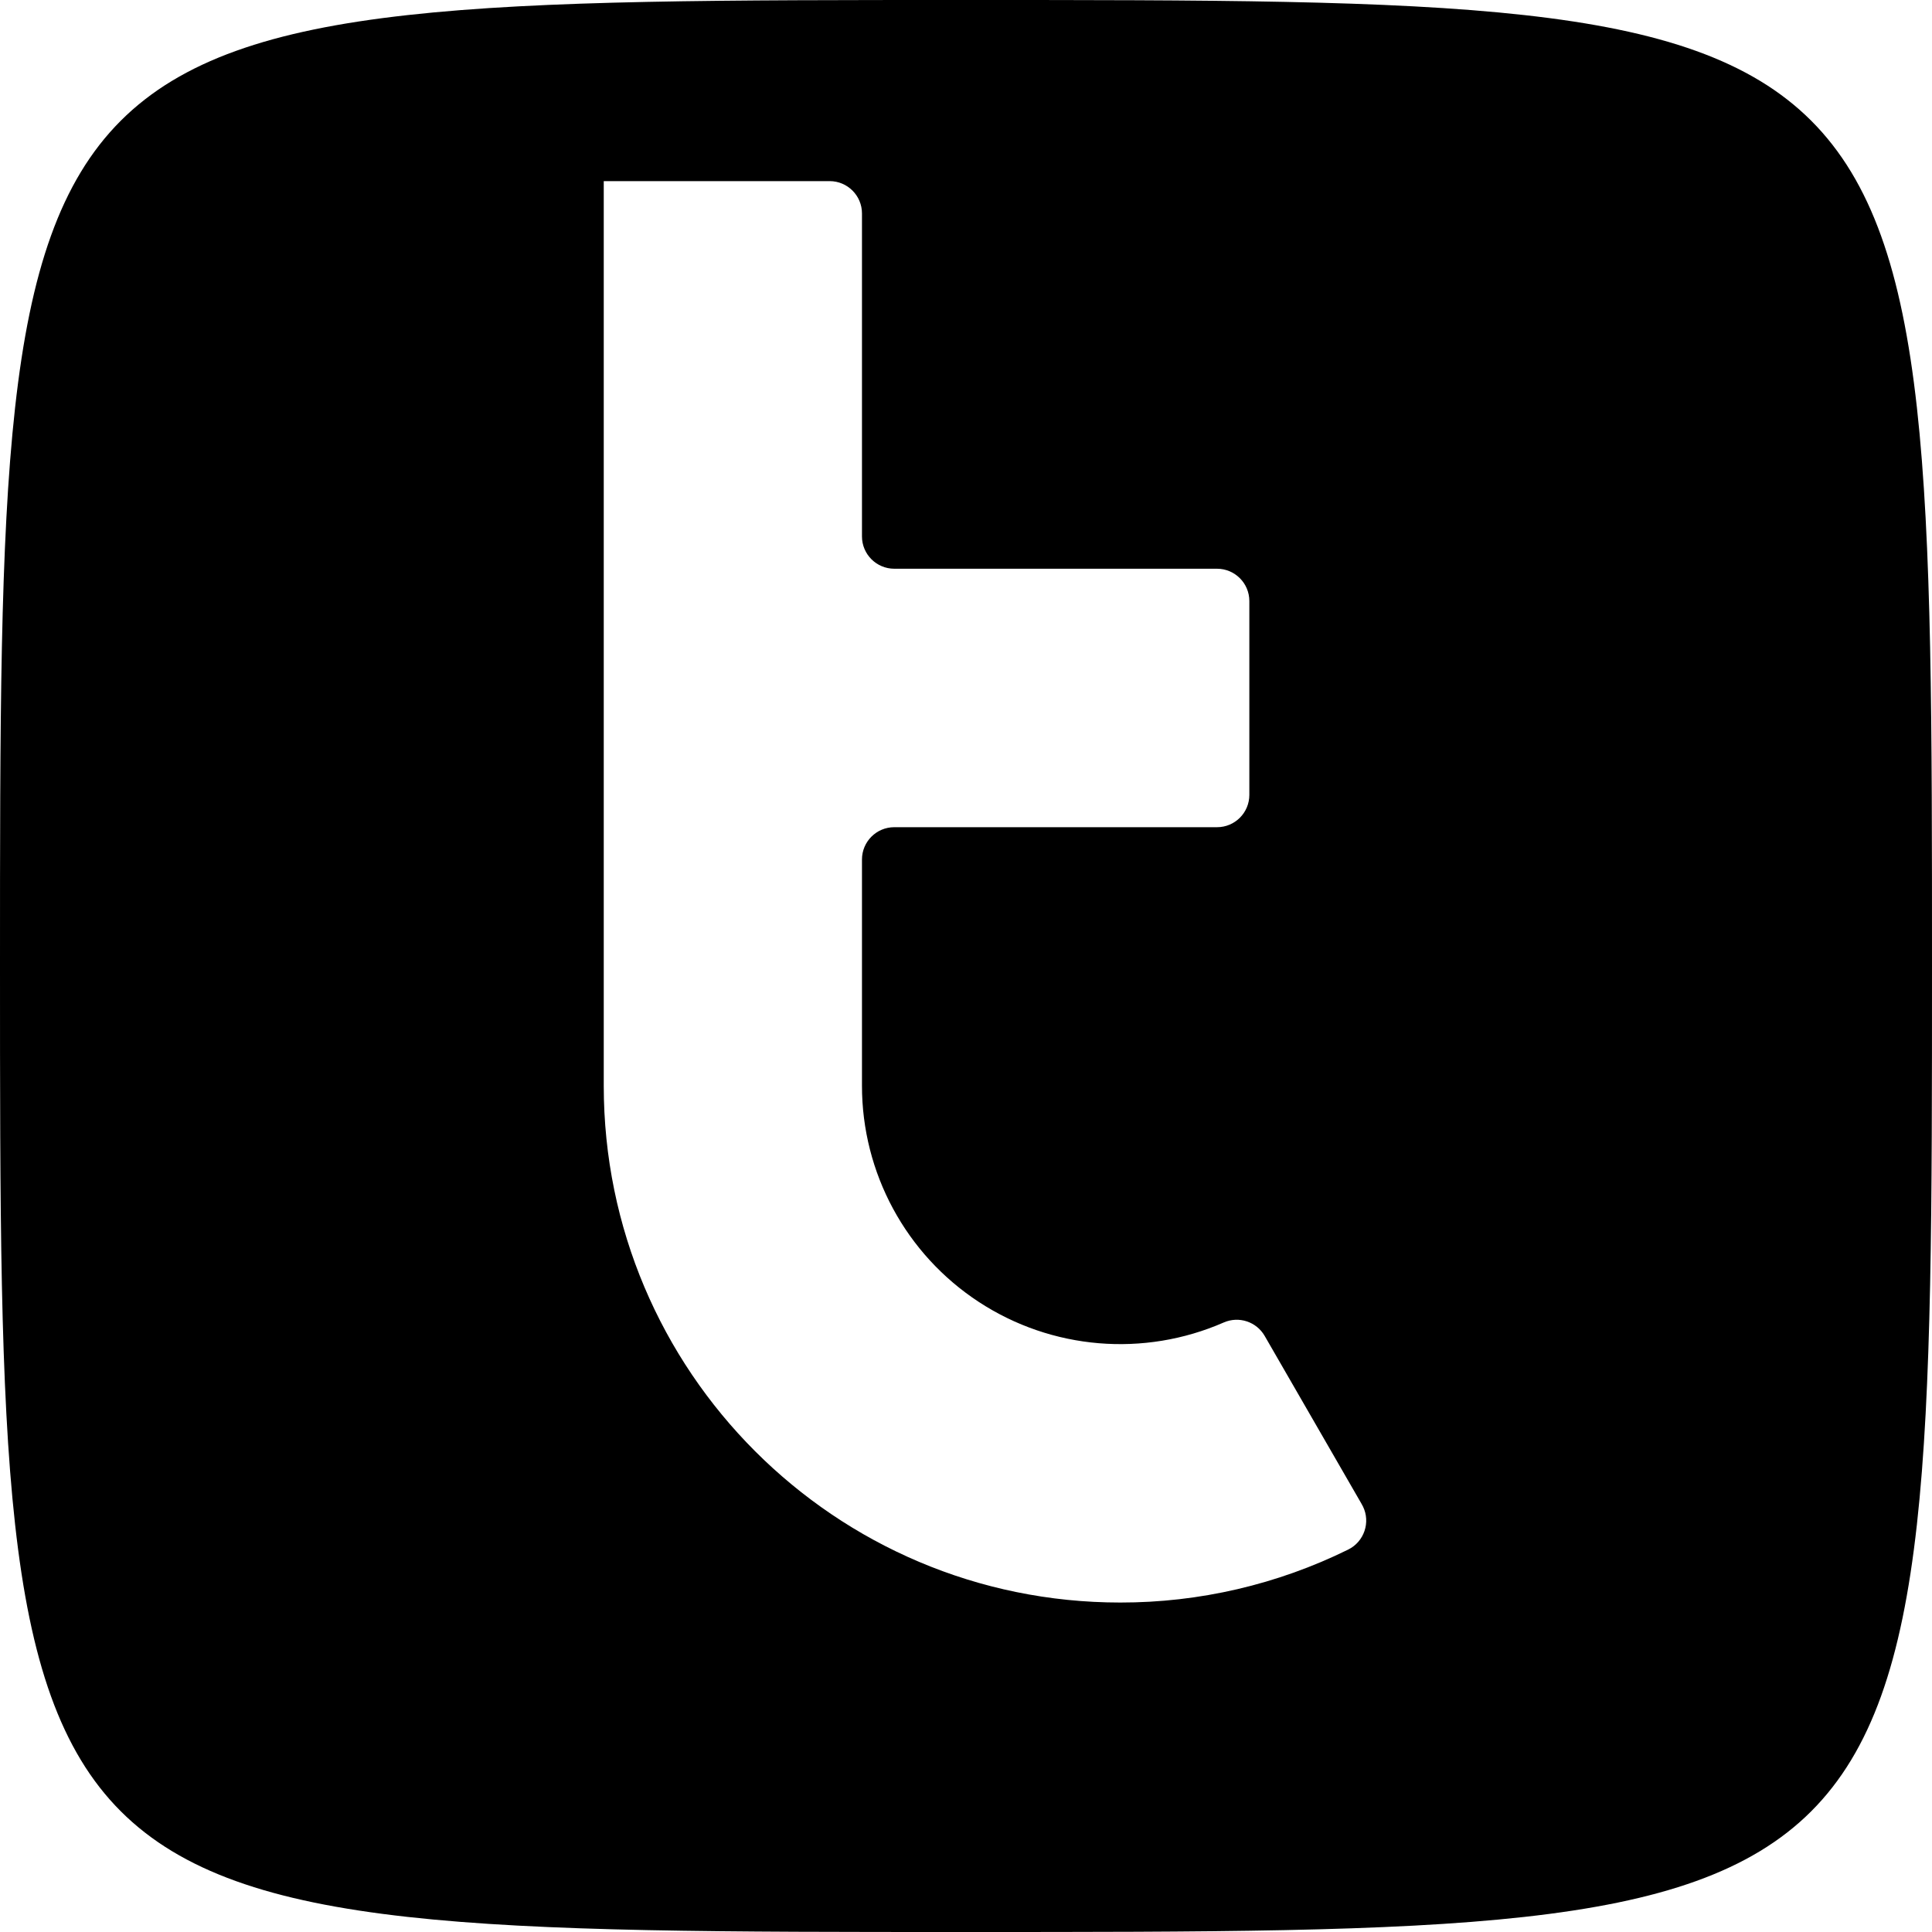
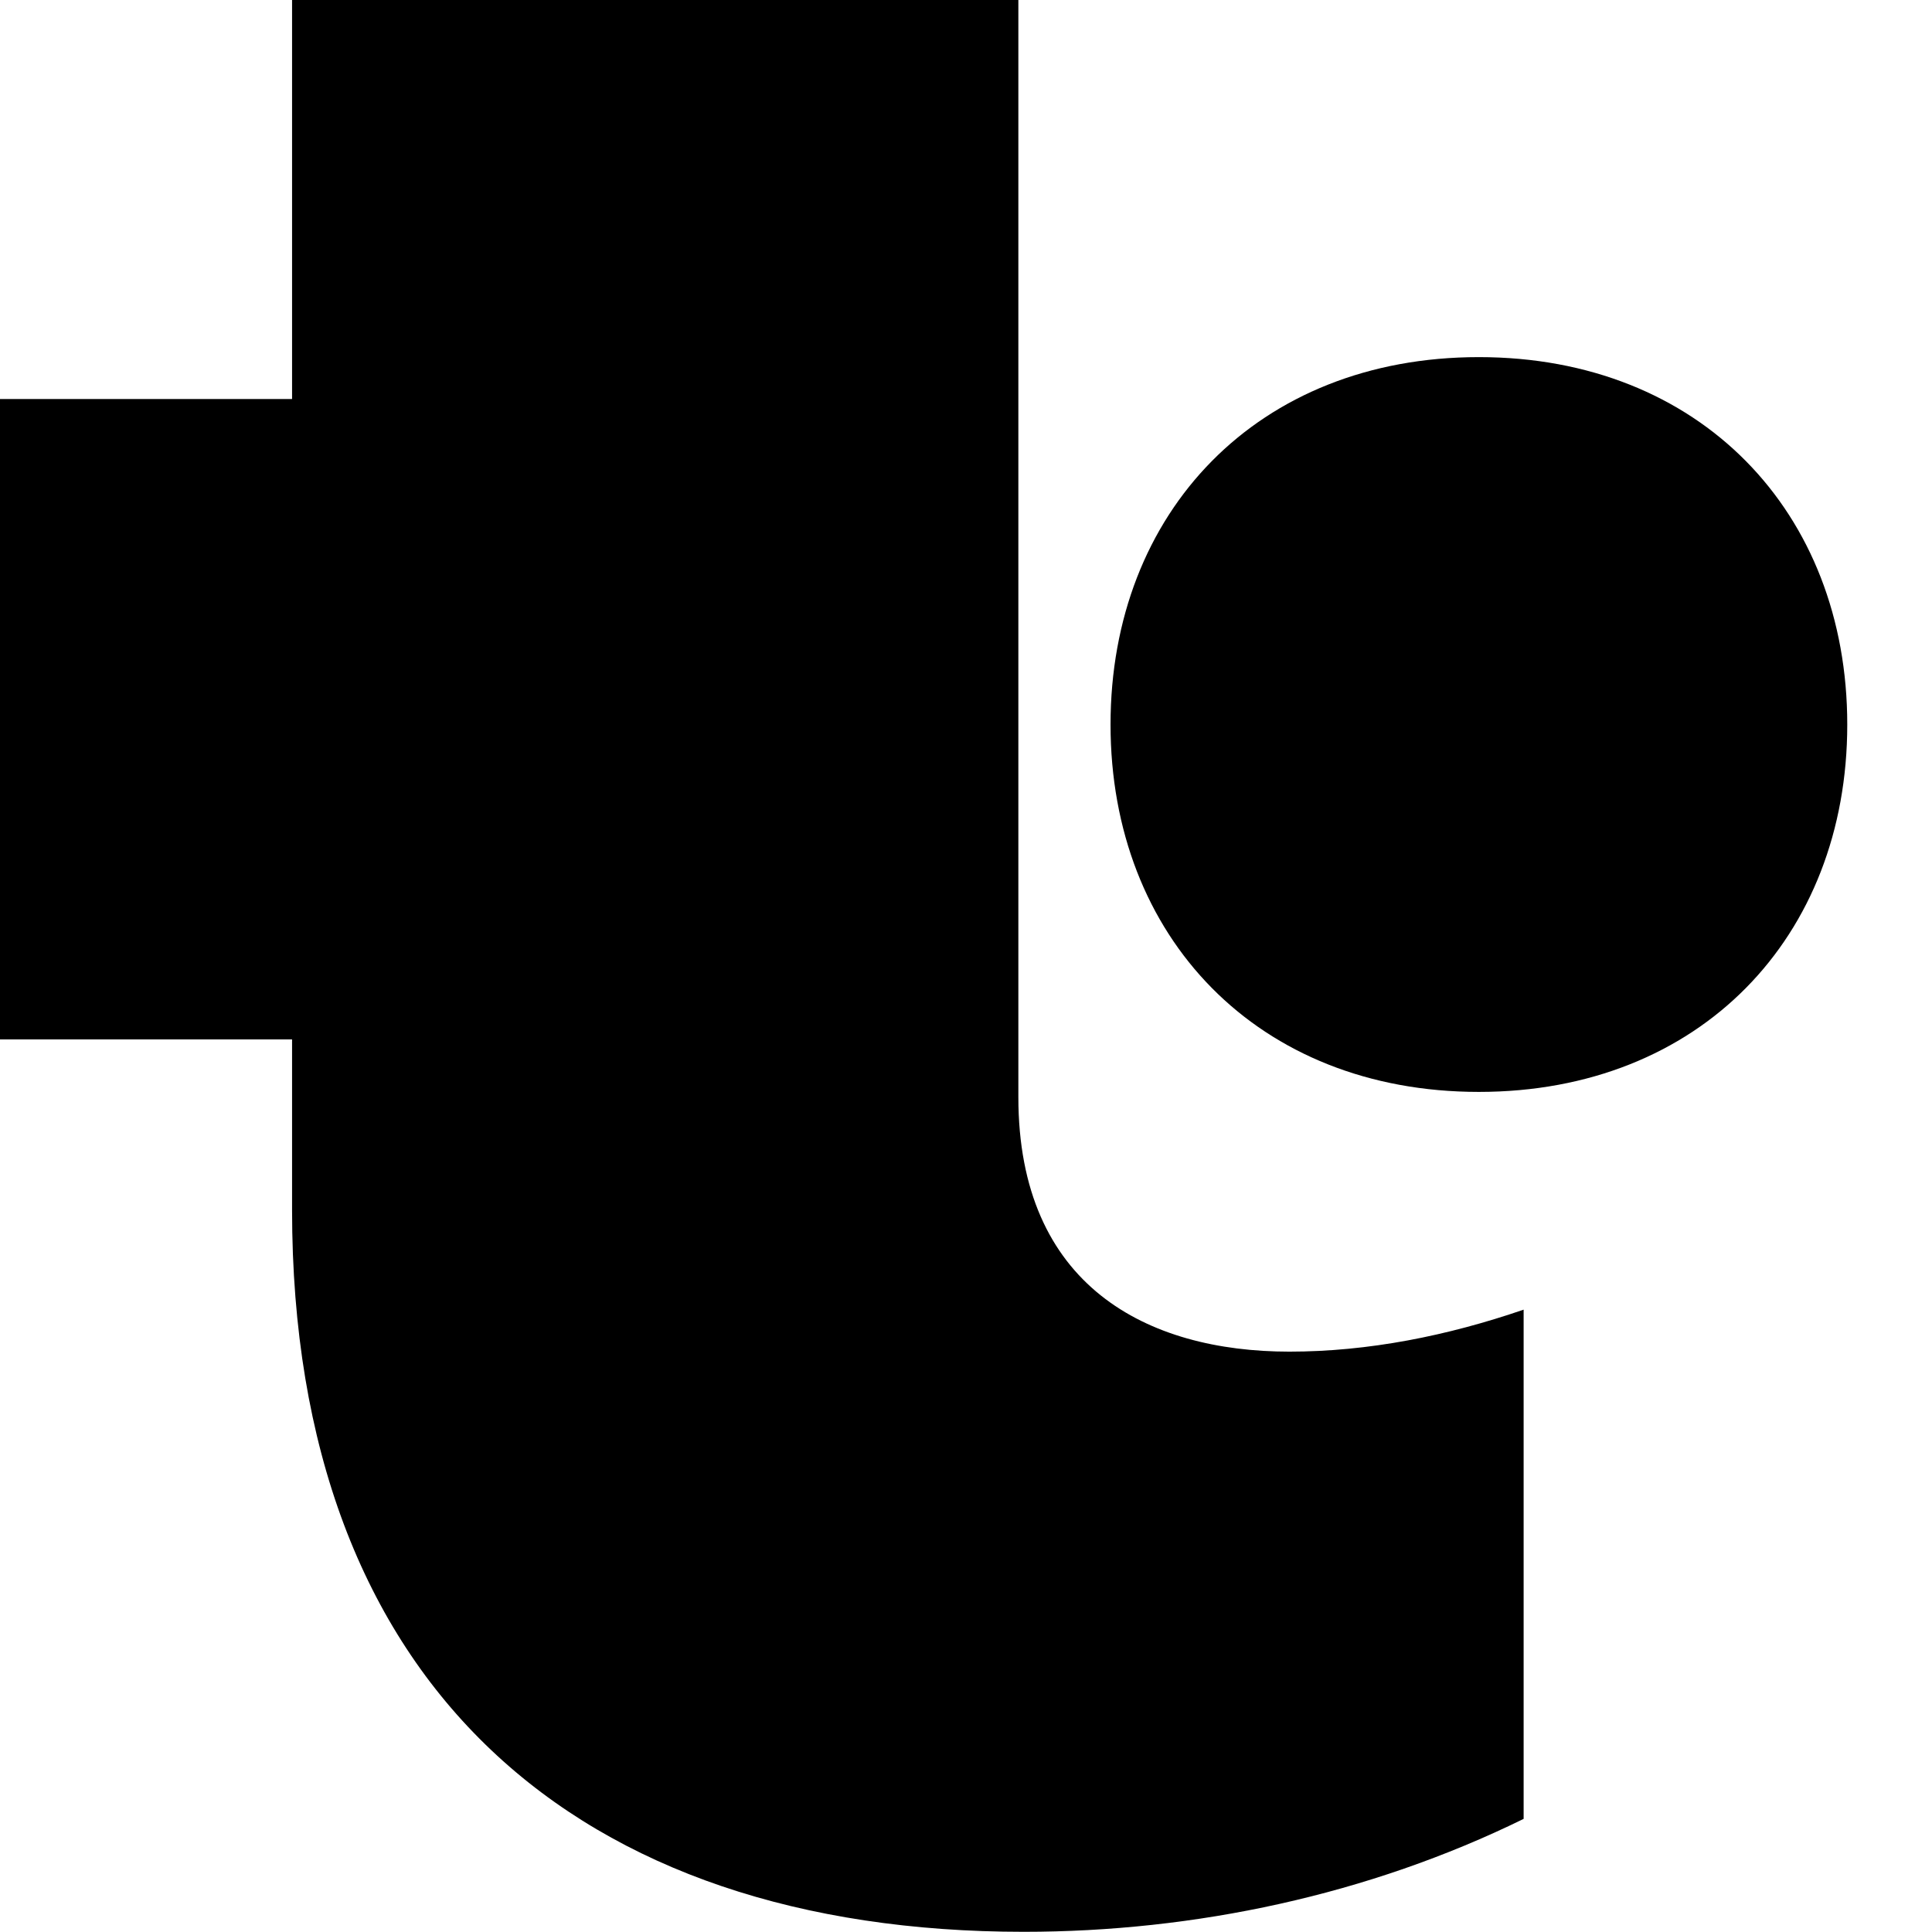
- <svg xmlns="http://www.w3.org/2000/svg" viewBox="0 0 32 32">
-   <path d="M16 0C0 0 0 0 0 16s0 16 16 16 16 0 16-16S32 0 16 0zm-6 3h3.742c.295 0 .535.24.535.535v5.35c0 .295.24.535.536.535h5.345c.295 0 .535.24.535.535v3.211c0 .296-.24.535-.535.535h-5.346a.535.535 0 00-.535.535v3.746a4.278 4.278 0 005.993 3.922.535.535 0 01.677.223l1.61 2.791v.002c.005.01.012.019.017.03.13.264.021.585-.244.716a8.517 8.517 0 01-3.775.877c-4.725 0-8.555-3.833-8.555-8.56z" fill="currentColor" />
+ <svg xmlns="http://www.w3.org/2000/svg" viewBox="0 0 292.49 292.492" version="1.1">
+   <path d="M44.217 0v60.407H0v96.952h44.217v25.834c0 72.303 43.443 109.27 110.76 109.27 25.905 0 52.185-5.572 75.691-17.096v-77.094c-11.554 3.967-23.51 6.356-35.464 6.356-21.508 0-41.031-9.922-41.031-38.532V0Z         M223.888 54.065c-33.461 0-55.76 23.45-55.76 55.629 0 32.18 22.299 55.614 55.76 55.614 33.461 0 55.775-23.434 55.775-55.614 0-32.179-22.314-55.629-55.775-55.629z         " fill="currentColor" />
</svg>
